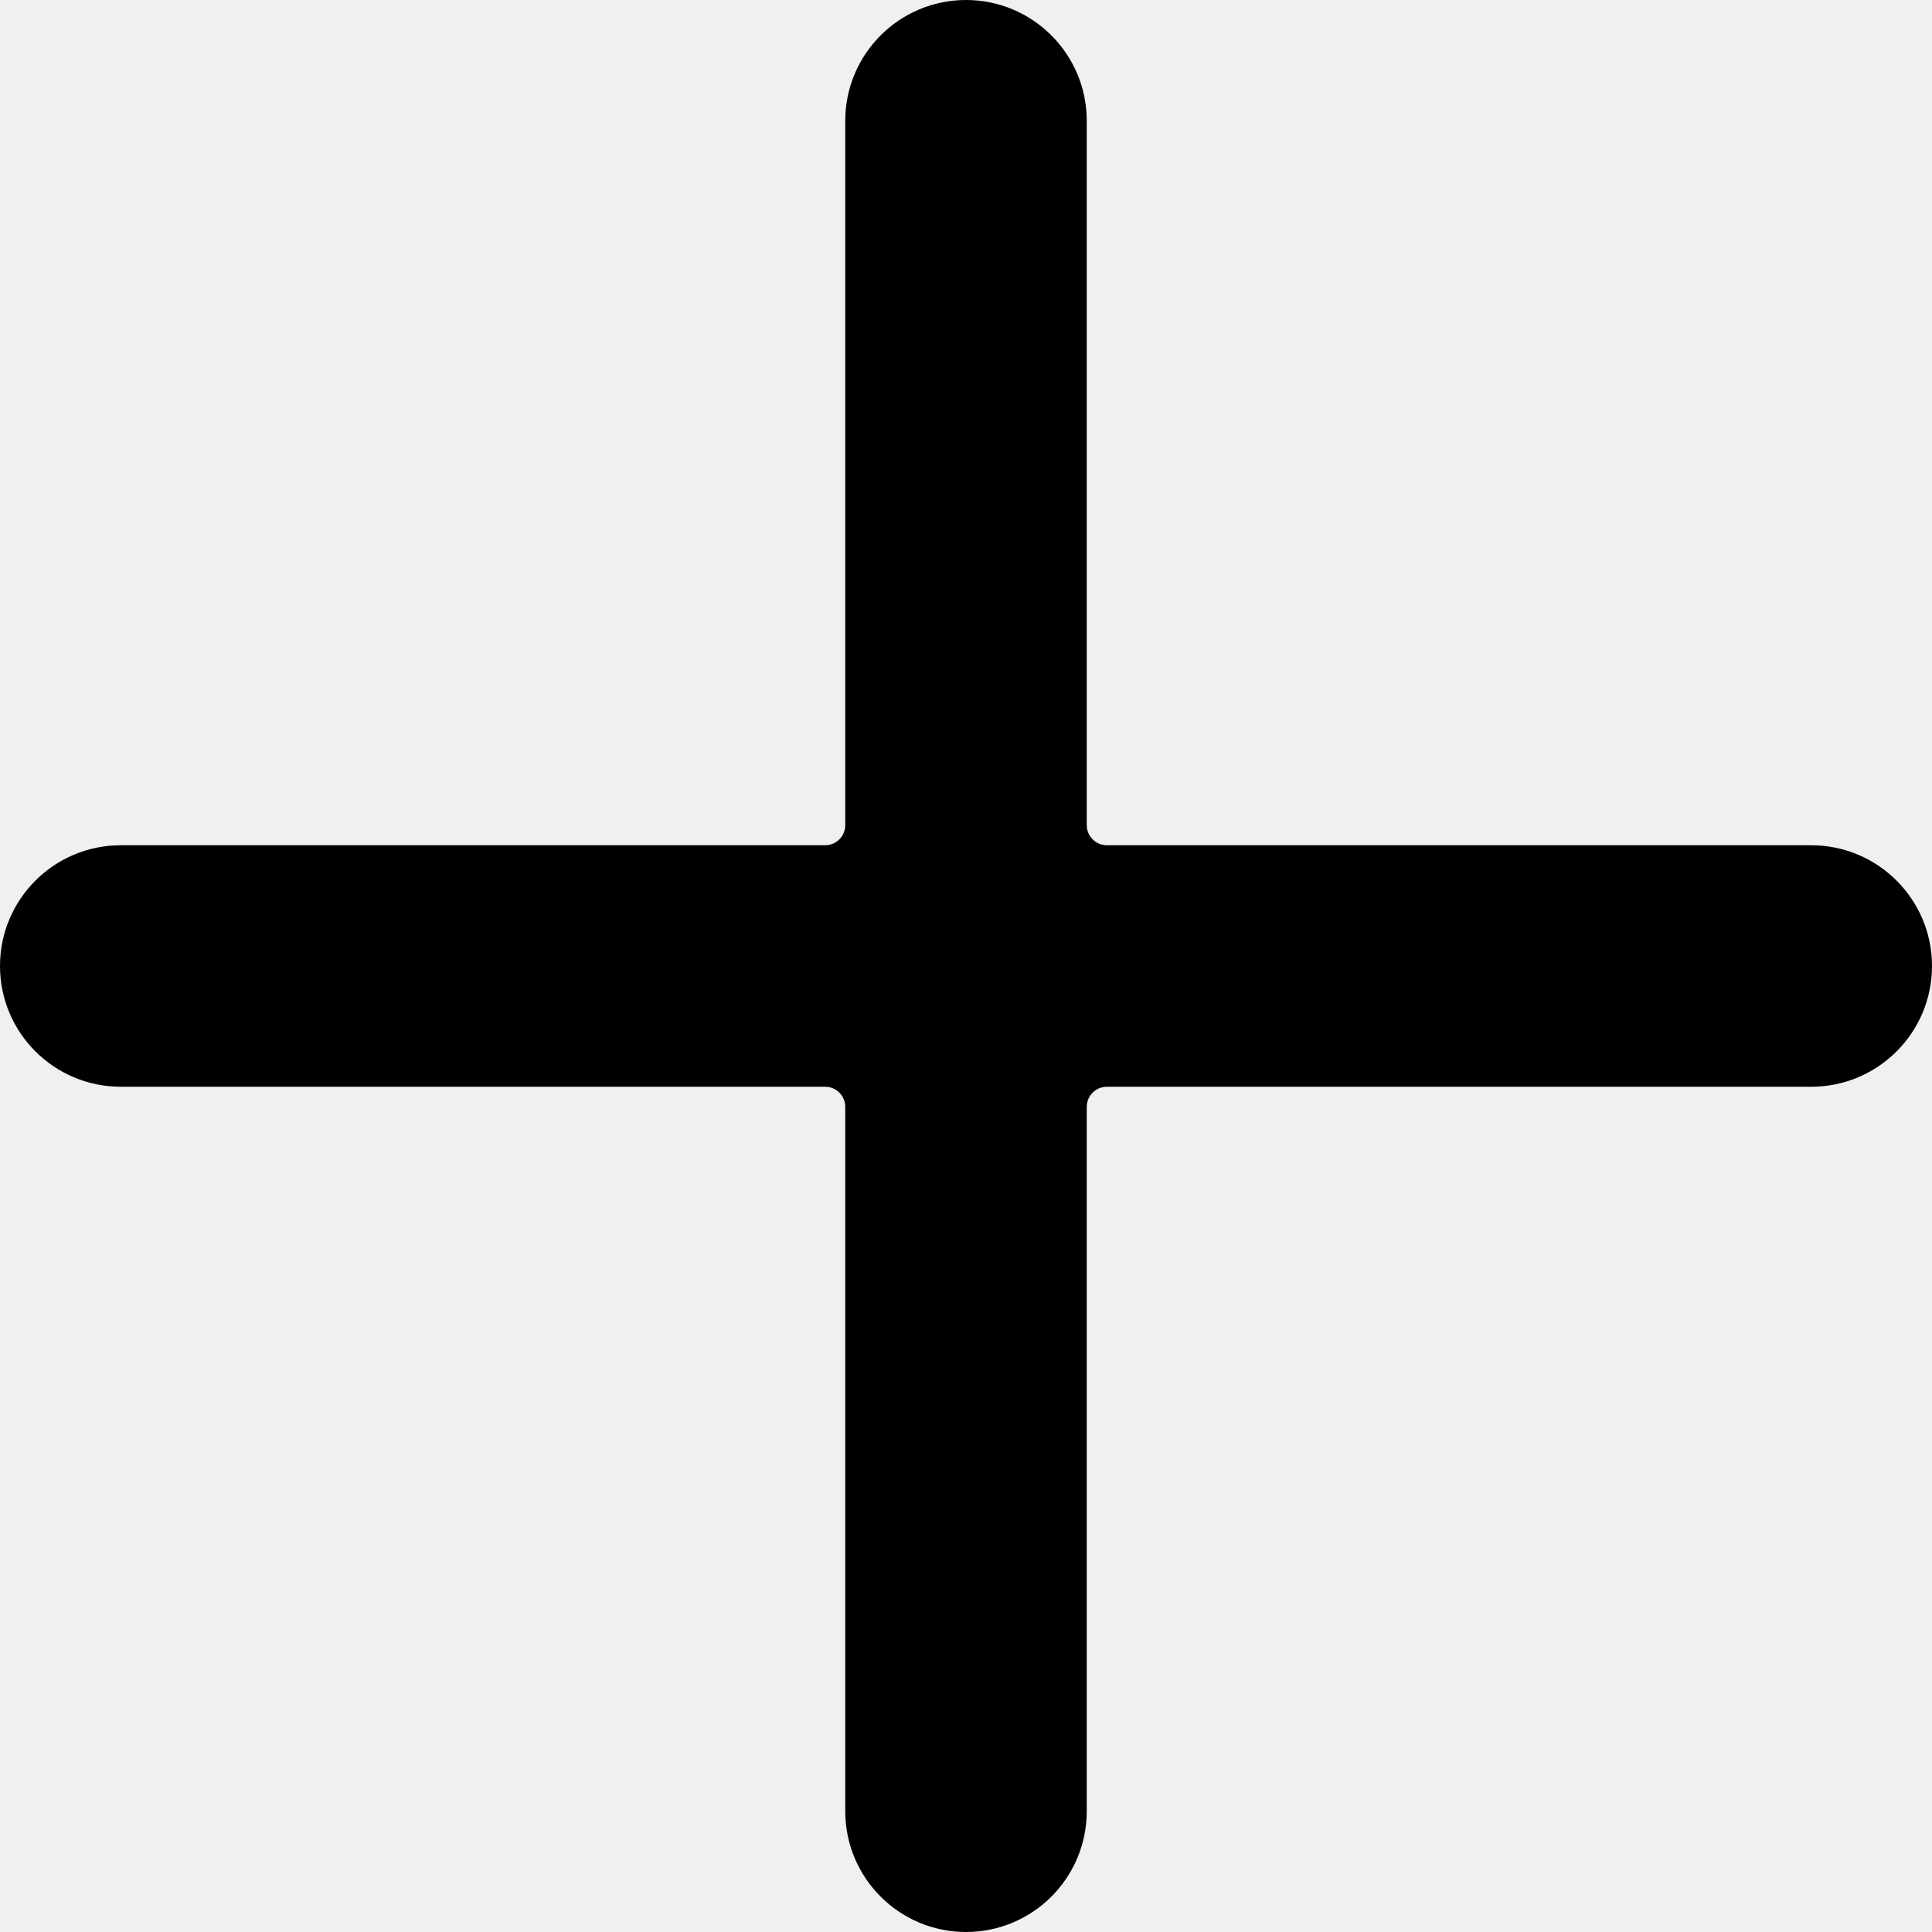
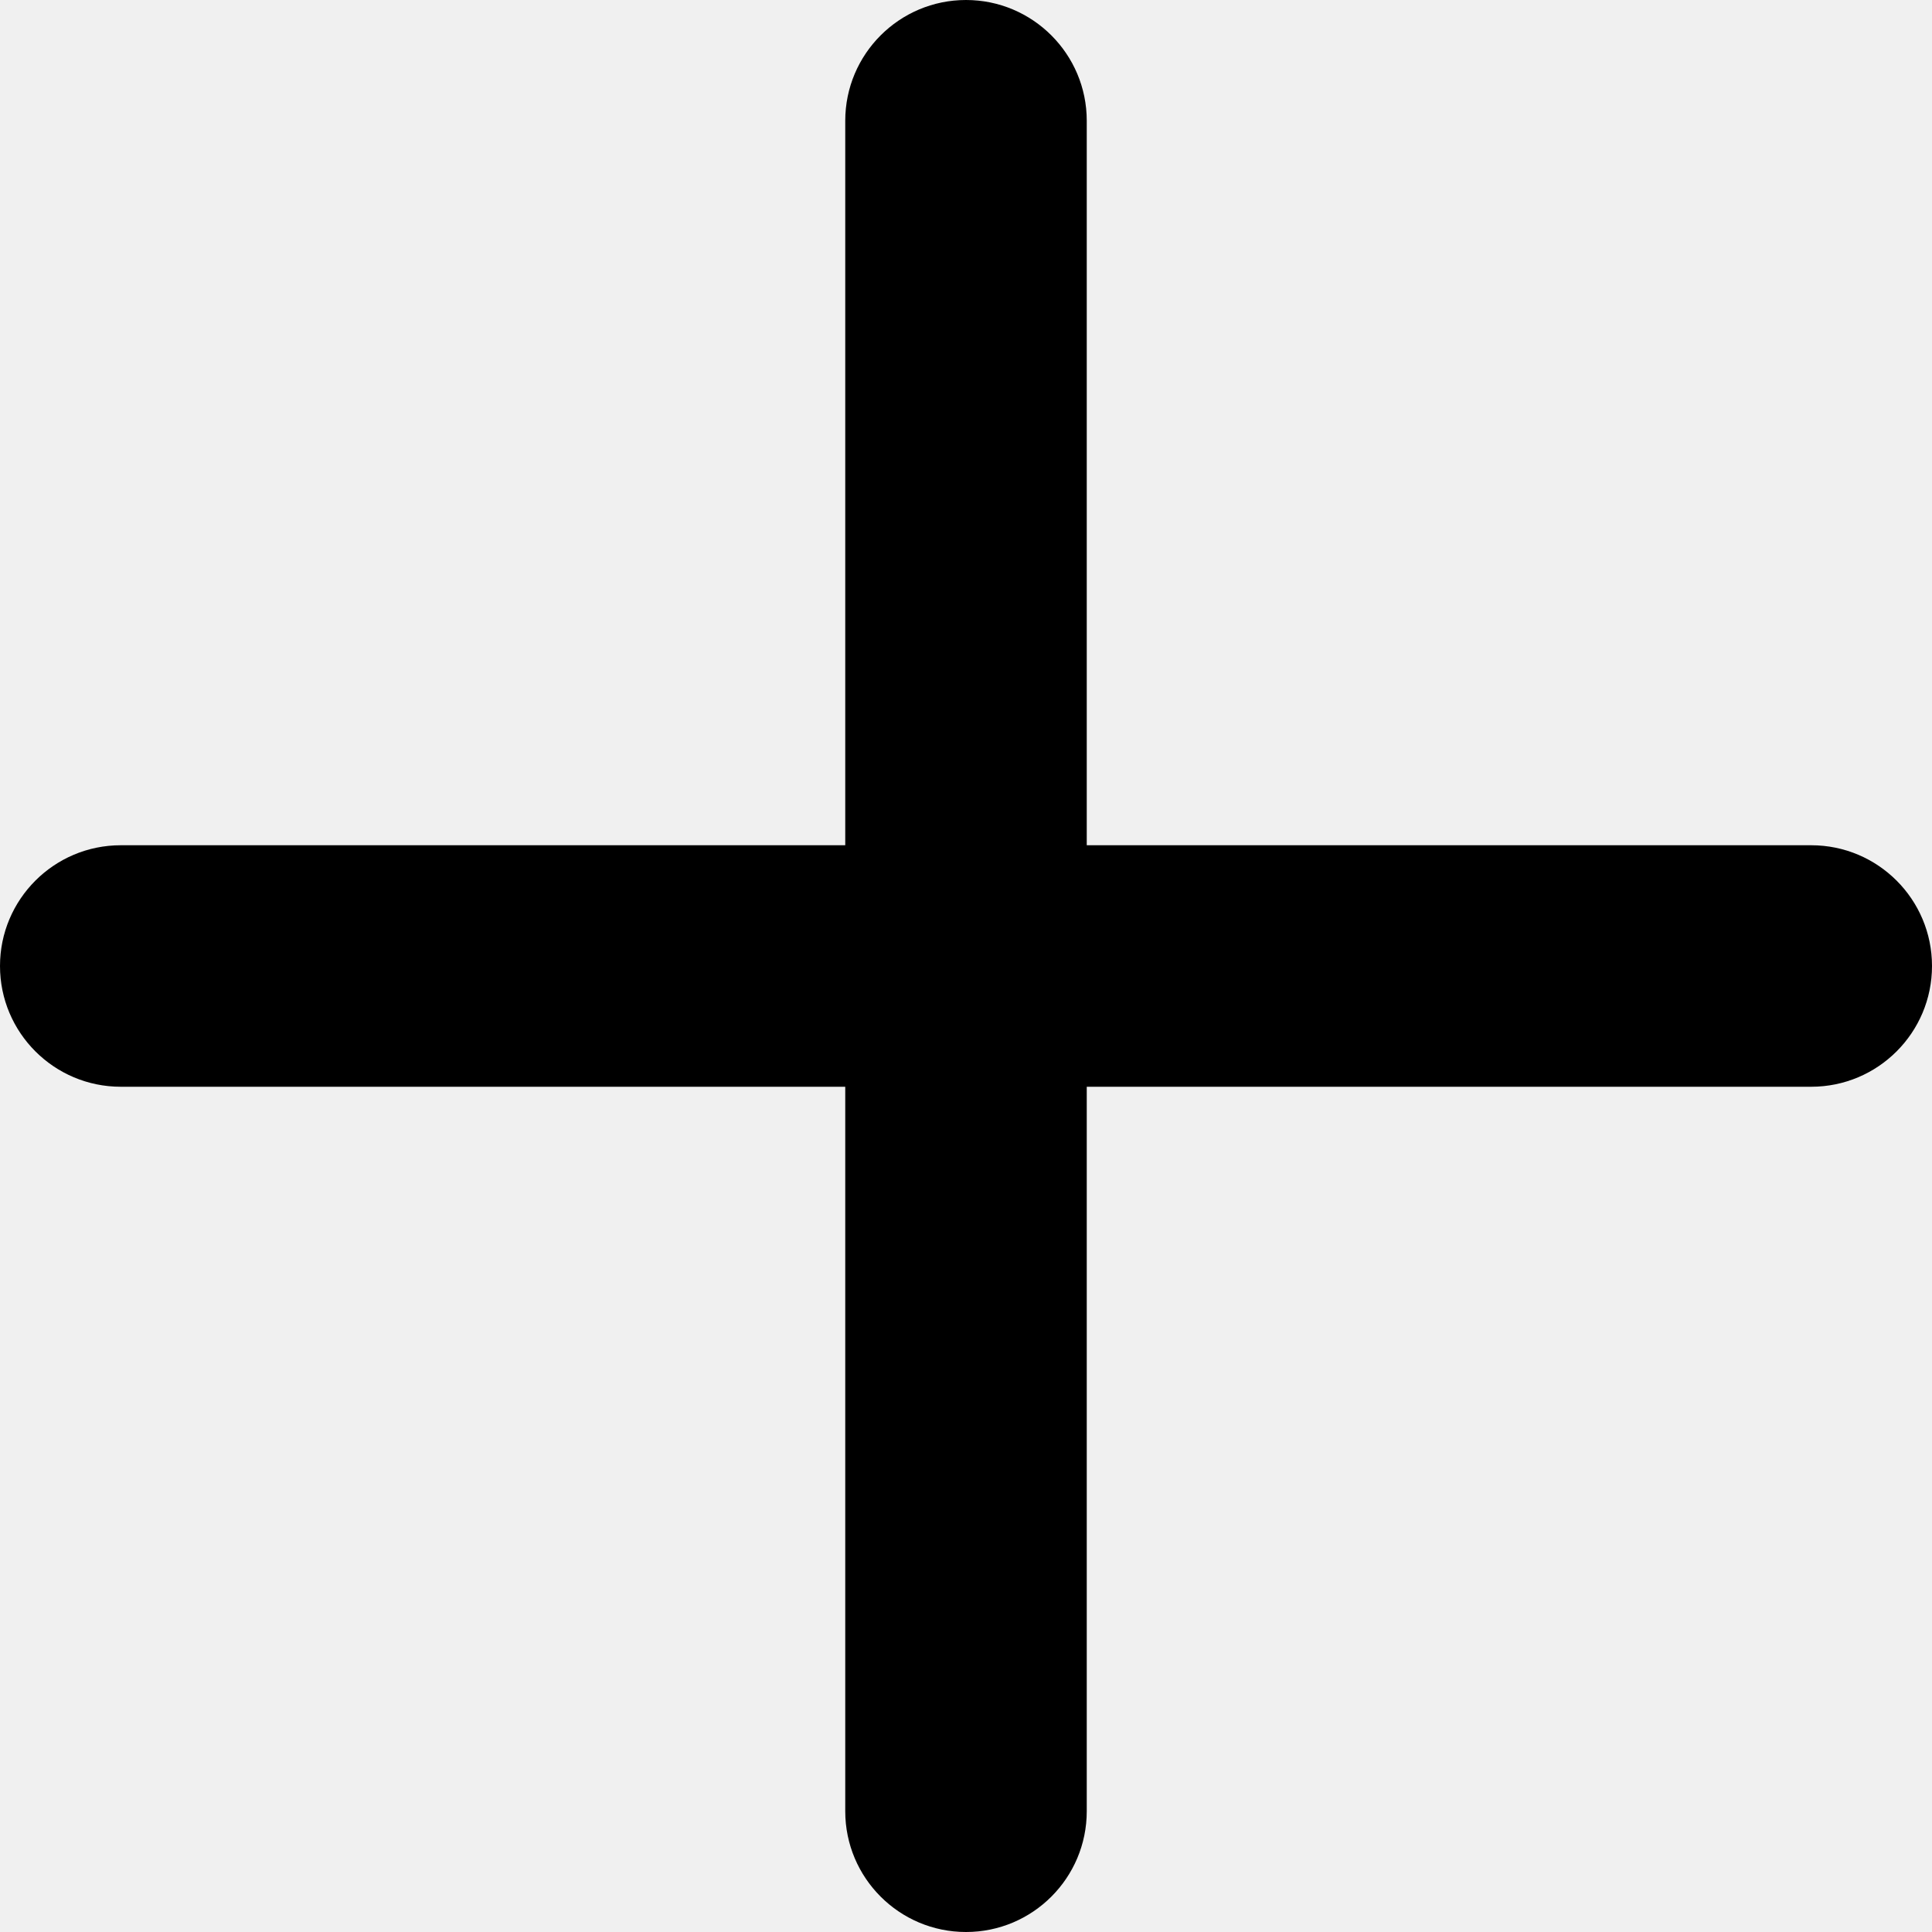
- <svg xmlns="http://www.w3.org/2000/svg" width="24" height="24" viewBox="0 0 24 24" fill="none">
-   <path fill-rule="evenodd" clip-rule="evenodd" d="M0 12C0 12.828 0.672 13.5 1.5 13.5H10.25C10.388 13.5 10.5 13.612 10.5 13.75V22.5C10.5 23.328 11.172 24 12 24C12.828 24 13.5 23.328 13.5 22.5V13.75C13.5 13.612 13.612 13.5 13.75 13.5H22.5C23.328 13.5 24 12.828 24 12C24 11.172 23.328 10.5 22.5 10.5H13.75C13.612 10.5 13.5 10.388 13.5 10.25V1.5C13.5 0.672 12.828 0 12 0C11.172 0 10.5 0.672 10.5 1.5V10.25C10.5 10.388 10.388 10.5 10.25 10.5H1.5C0.672 10.5 0 11.172 0 12Z" fill="black" />
+ <svg xmlns="http://www.w3.org/2000/svg" width="16" height="16" viewBox="0 0 16 16" fill="none">
+   <g clip-path="url(#clip0_3916_59)">
+     <path fill-rule="evenodd" clip-rule="evenodd" d="M0 8C0 7.448 0.448 7 1 7H15C15.552 7 16 7.448 16 8C16 8.552 15.552 9 15 9H1C0.448 9 0 8.552 0 8Z" fill="black" />
+     <path fill-rule="evenodd" clip-rule="evenodd" d="M8 0C8.552 -1.20388e-06 9 0.448 9 1L9 15C9 15.552 8.552 16 8 16C7.448 16 7 15.552 7 15L7 1C7 0.448 7.448 1.20389e-06 8 0Z" fill="black" />
+   </g>
+   <defs>
+     <clipPath id="clip0_3916_59">
+       <rect width="16" height="16" fill="white" />
+     </clipPath>
+   </defs>
</svg>
